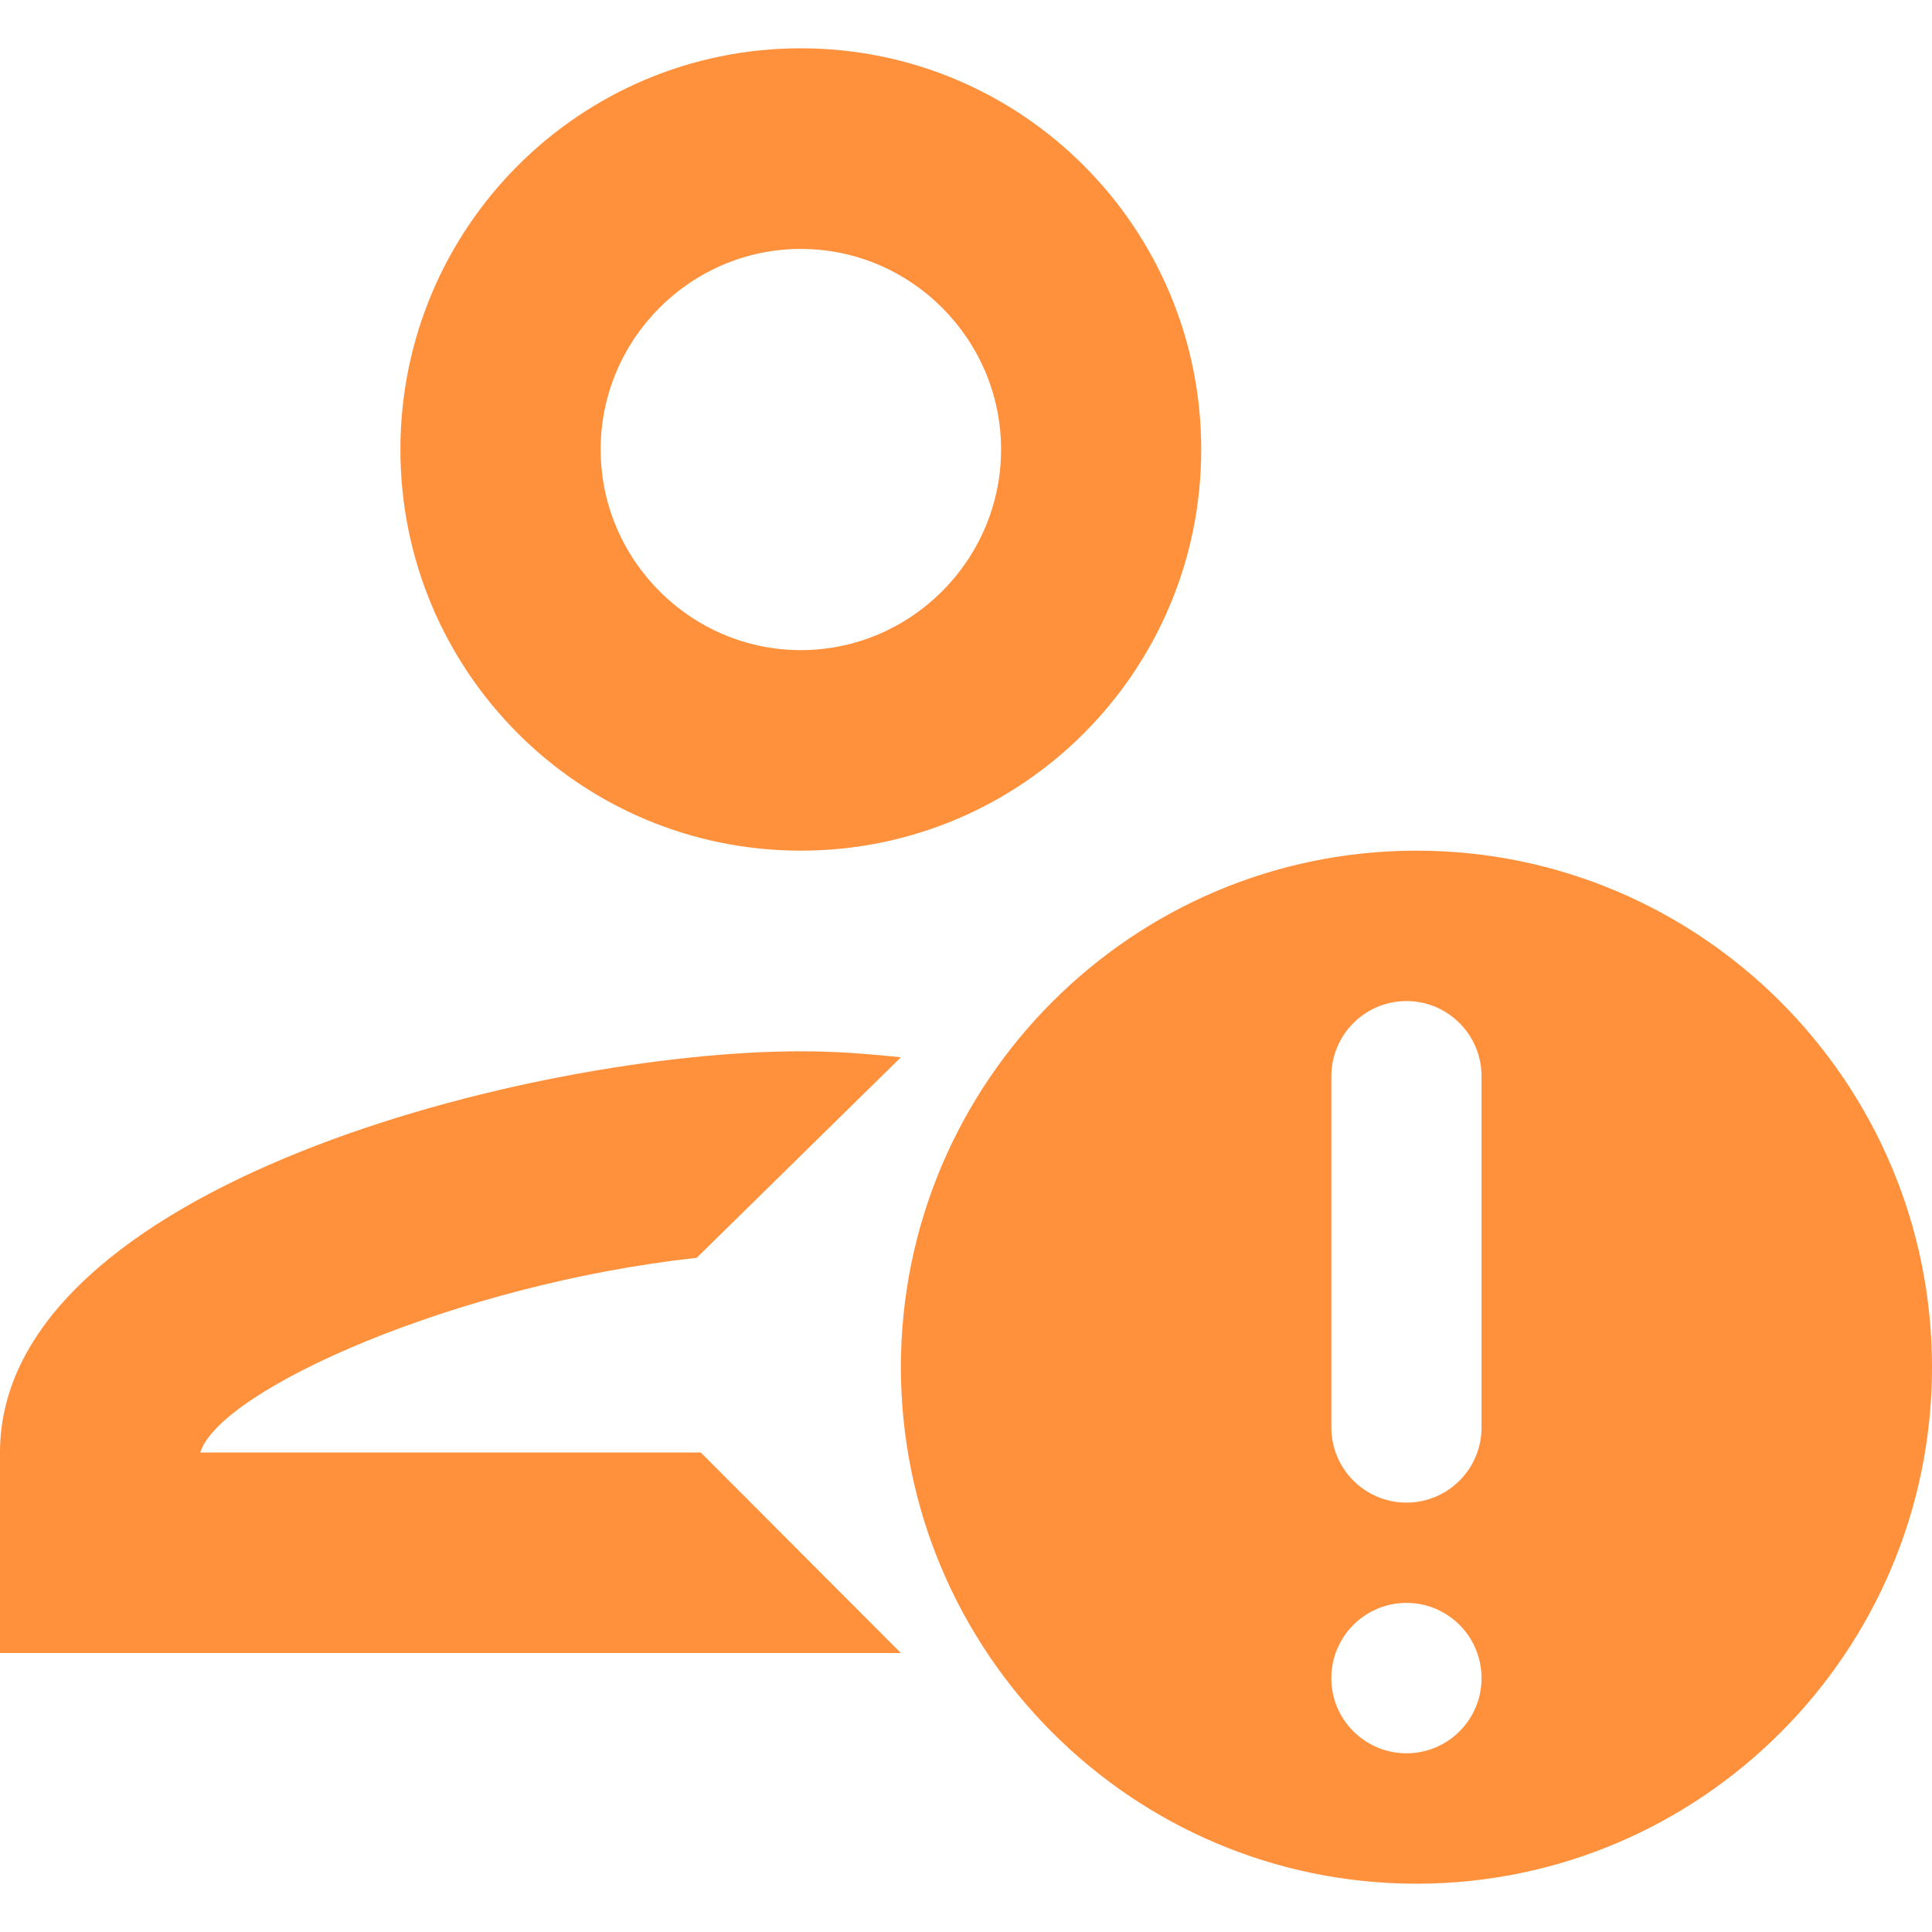
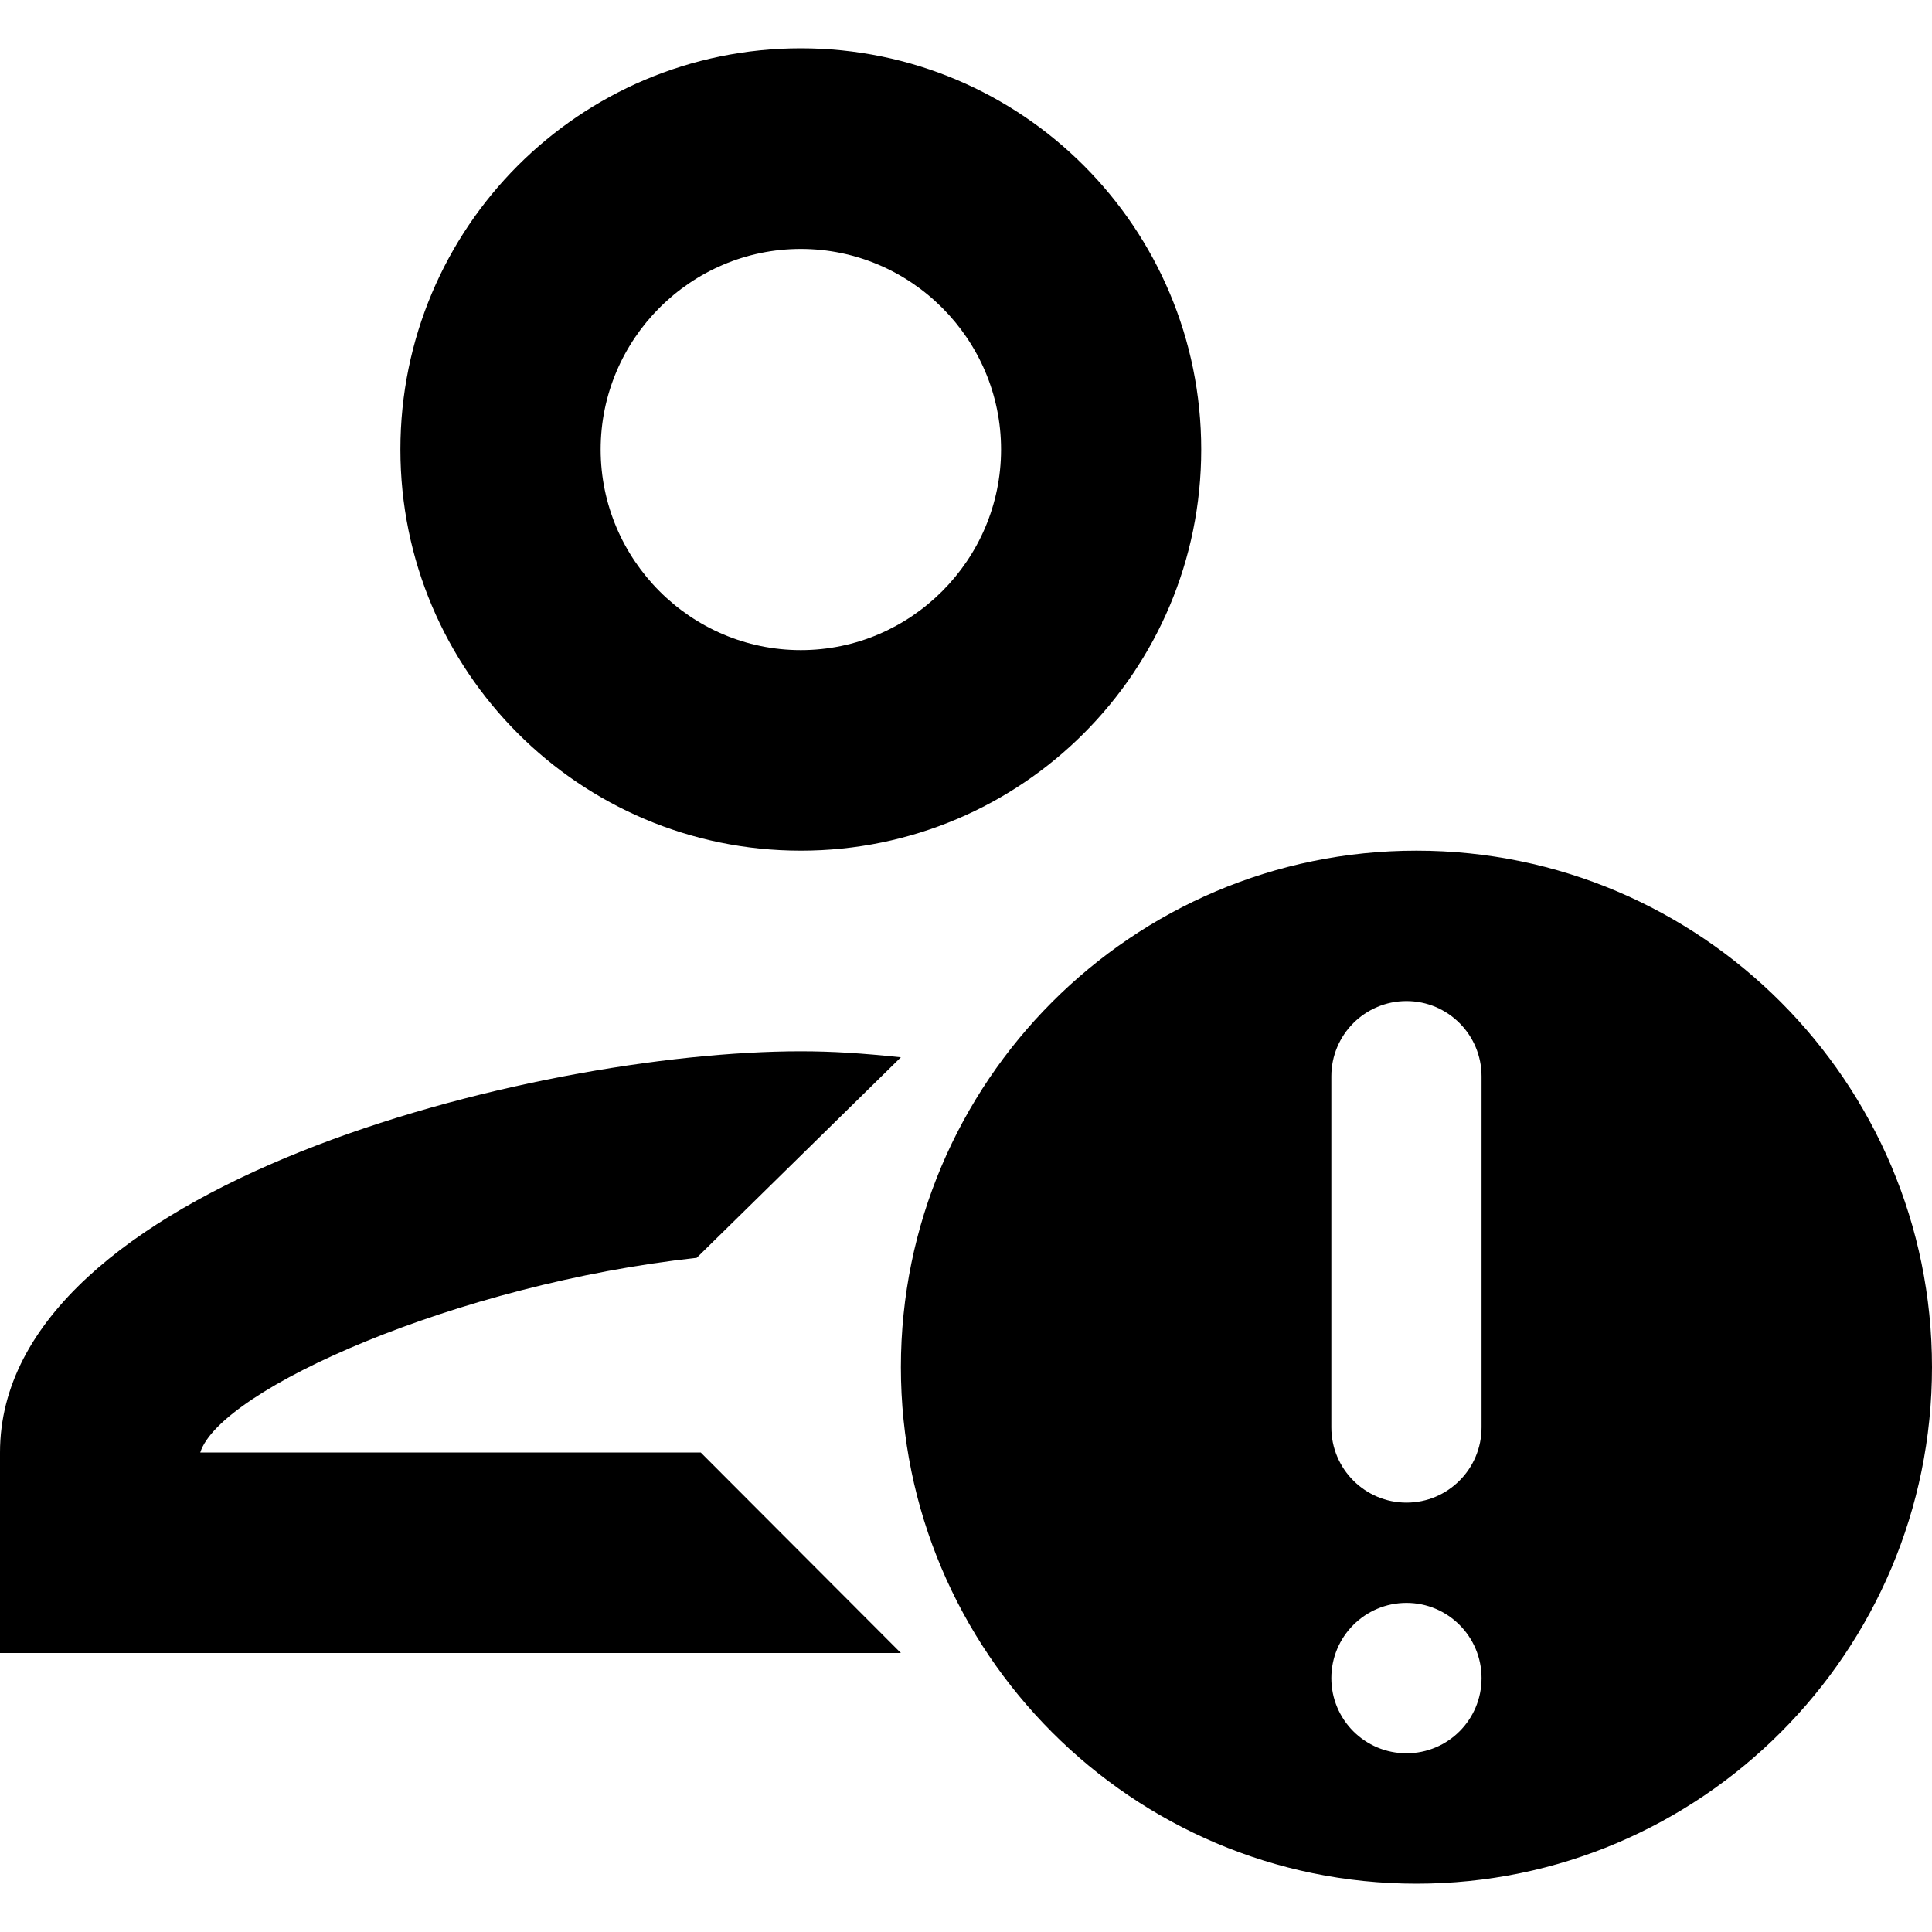
- <svg xmlns="http://www.w3.org/2000/svg" width="20" height="20" viewBox="0 0 20 20" fill="none">
-   <path fill-rule="evenodd" clip-rule="evenodd" d="M8.29 8.806C10.58 8.806 12.435 6.948 12.435 4.653C12.435 2.358 10.58 0.5 8.29 0.5C6 0.5 4.145 2.358 4.145 4.653C4.145 6.948 6 8.806 8.29 8.806ZM8.29 2.577C9.43 2.577 10.363 3.511 10.363 4.653C10.363 5.795 9.43 6.73 8.29 6.73C7.15 6.73 6.218 5.795 6.218 4.653C6.218 3.511 7.15 2.577 8.29 2.577ZM7.212 13.021C4.736 13.291 2.28 14.381 2.073 15.036H7.254L9.326 17.112H0V15.036C0 12.274 5.523 10.883 8.29 10.883C8.622 10.883 8.922 10.903 9.326 10.945L7.212 13.021Z" fill="#FF913D" />
-   <path fill-rule="evenodd" clip-rule="evenodd" d="M9.326 14.153C9.326 17.102 11.72 19.5 14.663 19.5C17.606 19.5 20 17.102 20 14.153C20 11.204 17.606 8.806 14.663 8.806C11.72 8.806 9.326 11.204 9.326 14.153ZM14.56 10.363C14.13 10.363 13.782 10.712 13.782 11.142V14.776C13.782 15.206 14.13 15.555 14.56 15.555C14.989 15.555 15.337 15.206 15.337 14.776V11.142C15.337 10.712 14.989 10.363 14.56 10.363ZM14.56 18.15C14.989 18.15 15.337 17.802 15.337 17.372C15.337 16.942 14.989 16.593 14.56 16.593C14.13 16.593 13.782 16.942 13.782 17.372C13.782 17.802 14.13 18.15 14.56 18.15Z" fill="#FF913D" />
+ <svg xmlns="http://www.w3.org/2000/svg" width="20" height="20" viewBox="0 0 20 20">
+   <path fill-rule="evenodd" clip-rule="evenodd" d="M8.29 8.806C10.58 8.806 12.435 6.948 12.435 4.653C12.435 2.358 10.58 0.5 8.29 0.5C6 0.5 4.145 2.358 4.145 4.653C4.145 6.948 6 8.806 8.29 8.806ZM8.29 2.577C9.43 2.577 10.363 3.511 10.363 4.653C10.363 5.795 9.43 6.73 8.29 6.73C7.15 6.73 6.218 5.795 6.218 4.653C6.218 3.511 7.15 2.577 8.29 2.577ZM7.212 13.021C4.736 13.291 2.28 14.381 2.073 15.036H7.254L9.326 17.112H0V15.036C0 12.274 5.523 10.883 8.29 10.883C8.622 10.883 8.922 10.903 9.326 10.945L7.212 13.021Z" />
+   <path fill-rule="evenodd" clip-rule="evenodd" d="M9.326 14.153C9.326 17.102 11.72 19.5 14.663 19.5C17.606 19.5 20 17.102 20 14.153C20 11.204 17.606 8.806 14.663 8.806C11.72 8.806 9.326 11.204 9.326 14.153ZM14.56 10.363C14.13 10.363 13.782 10.712 13.782 11.142V14.776C13.782 15.206 14.13 15.555 14.56 15.555C14.989 15.555 15.337 15.206 15.337 14.776V11.142C15.337 10.712 14.989 10.363 14.56 10.363ZM14.56 18.15C14.989 18.15 15.337 17.802 15.337 17.372C15.337 16.942 14.989 16.593 14.56 16.593C14.13 16.593 13.782 16.942 13.782 17.372C13.782 17.802 14.13 18.15 14.56 18.15Z" />
</svg>
